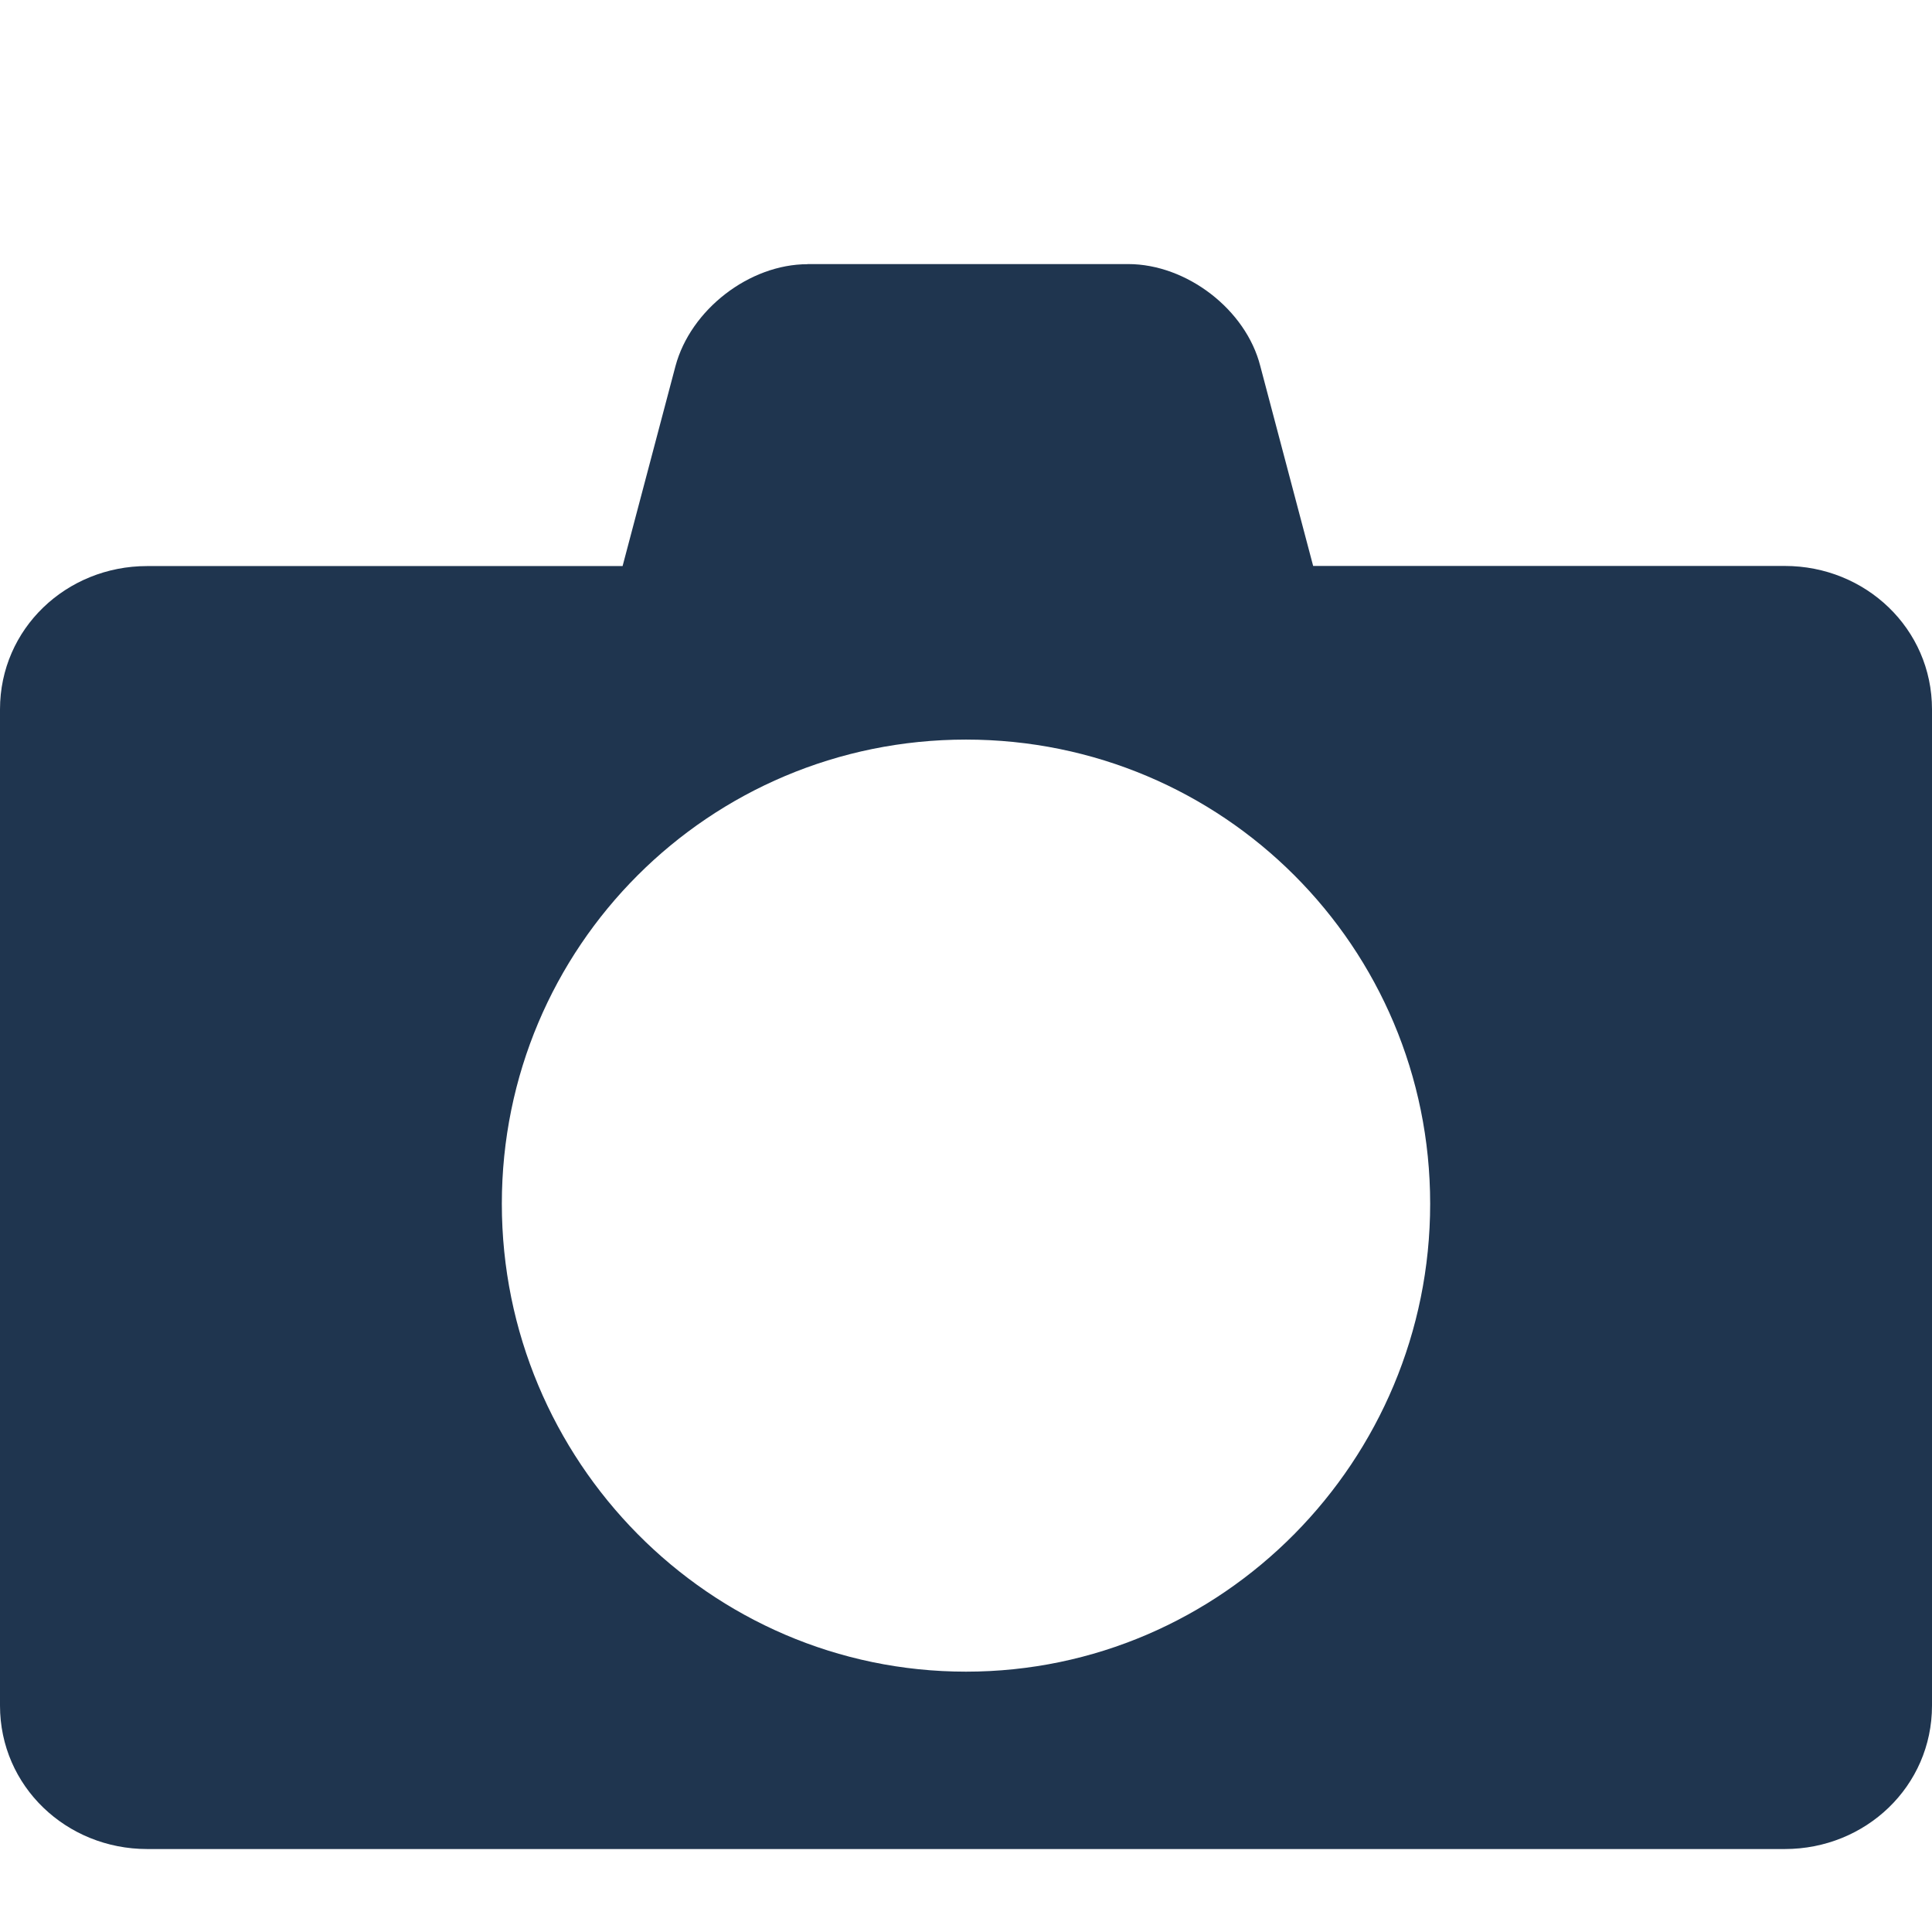
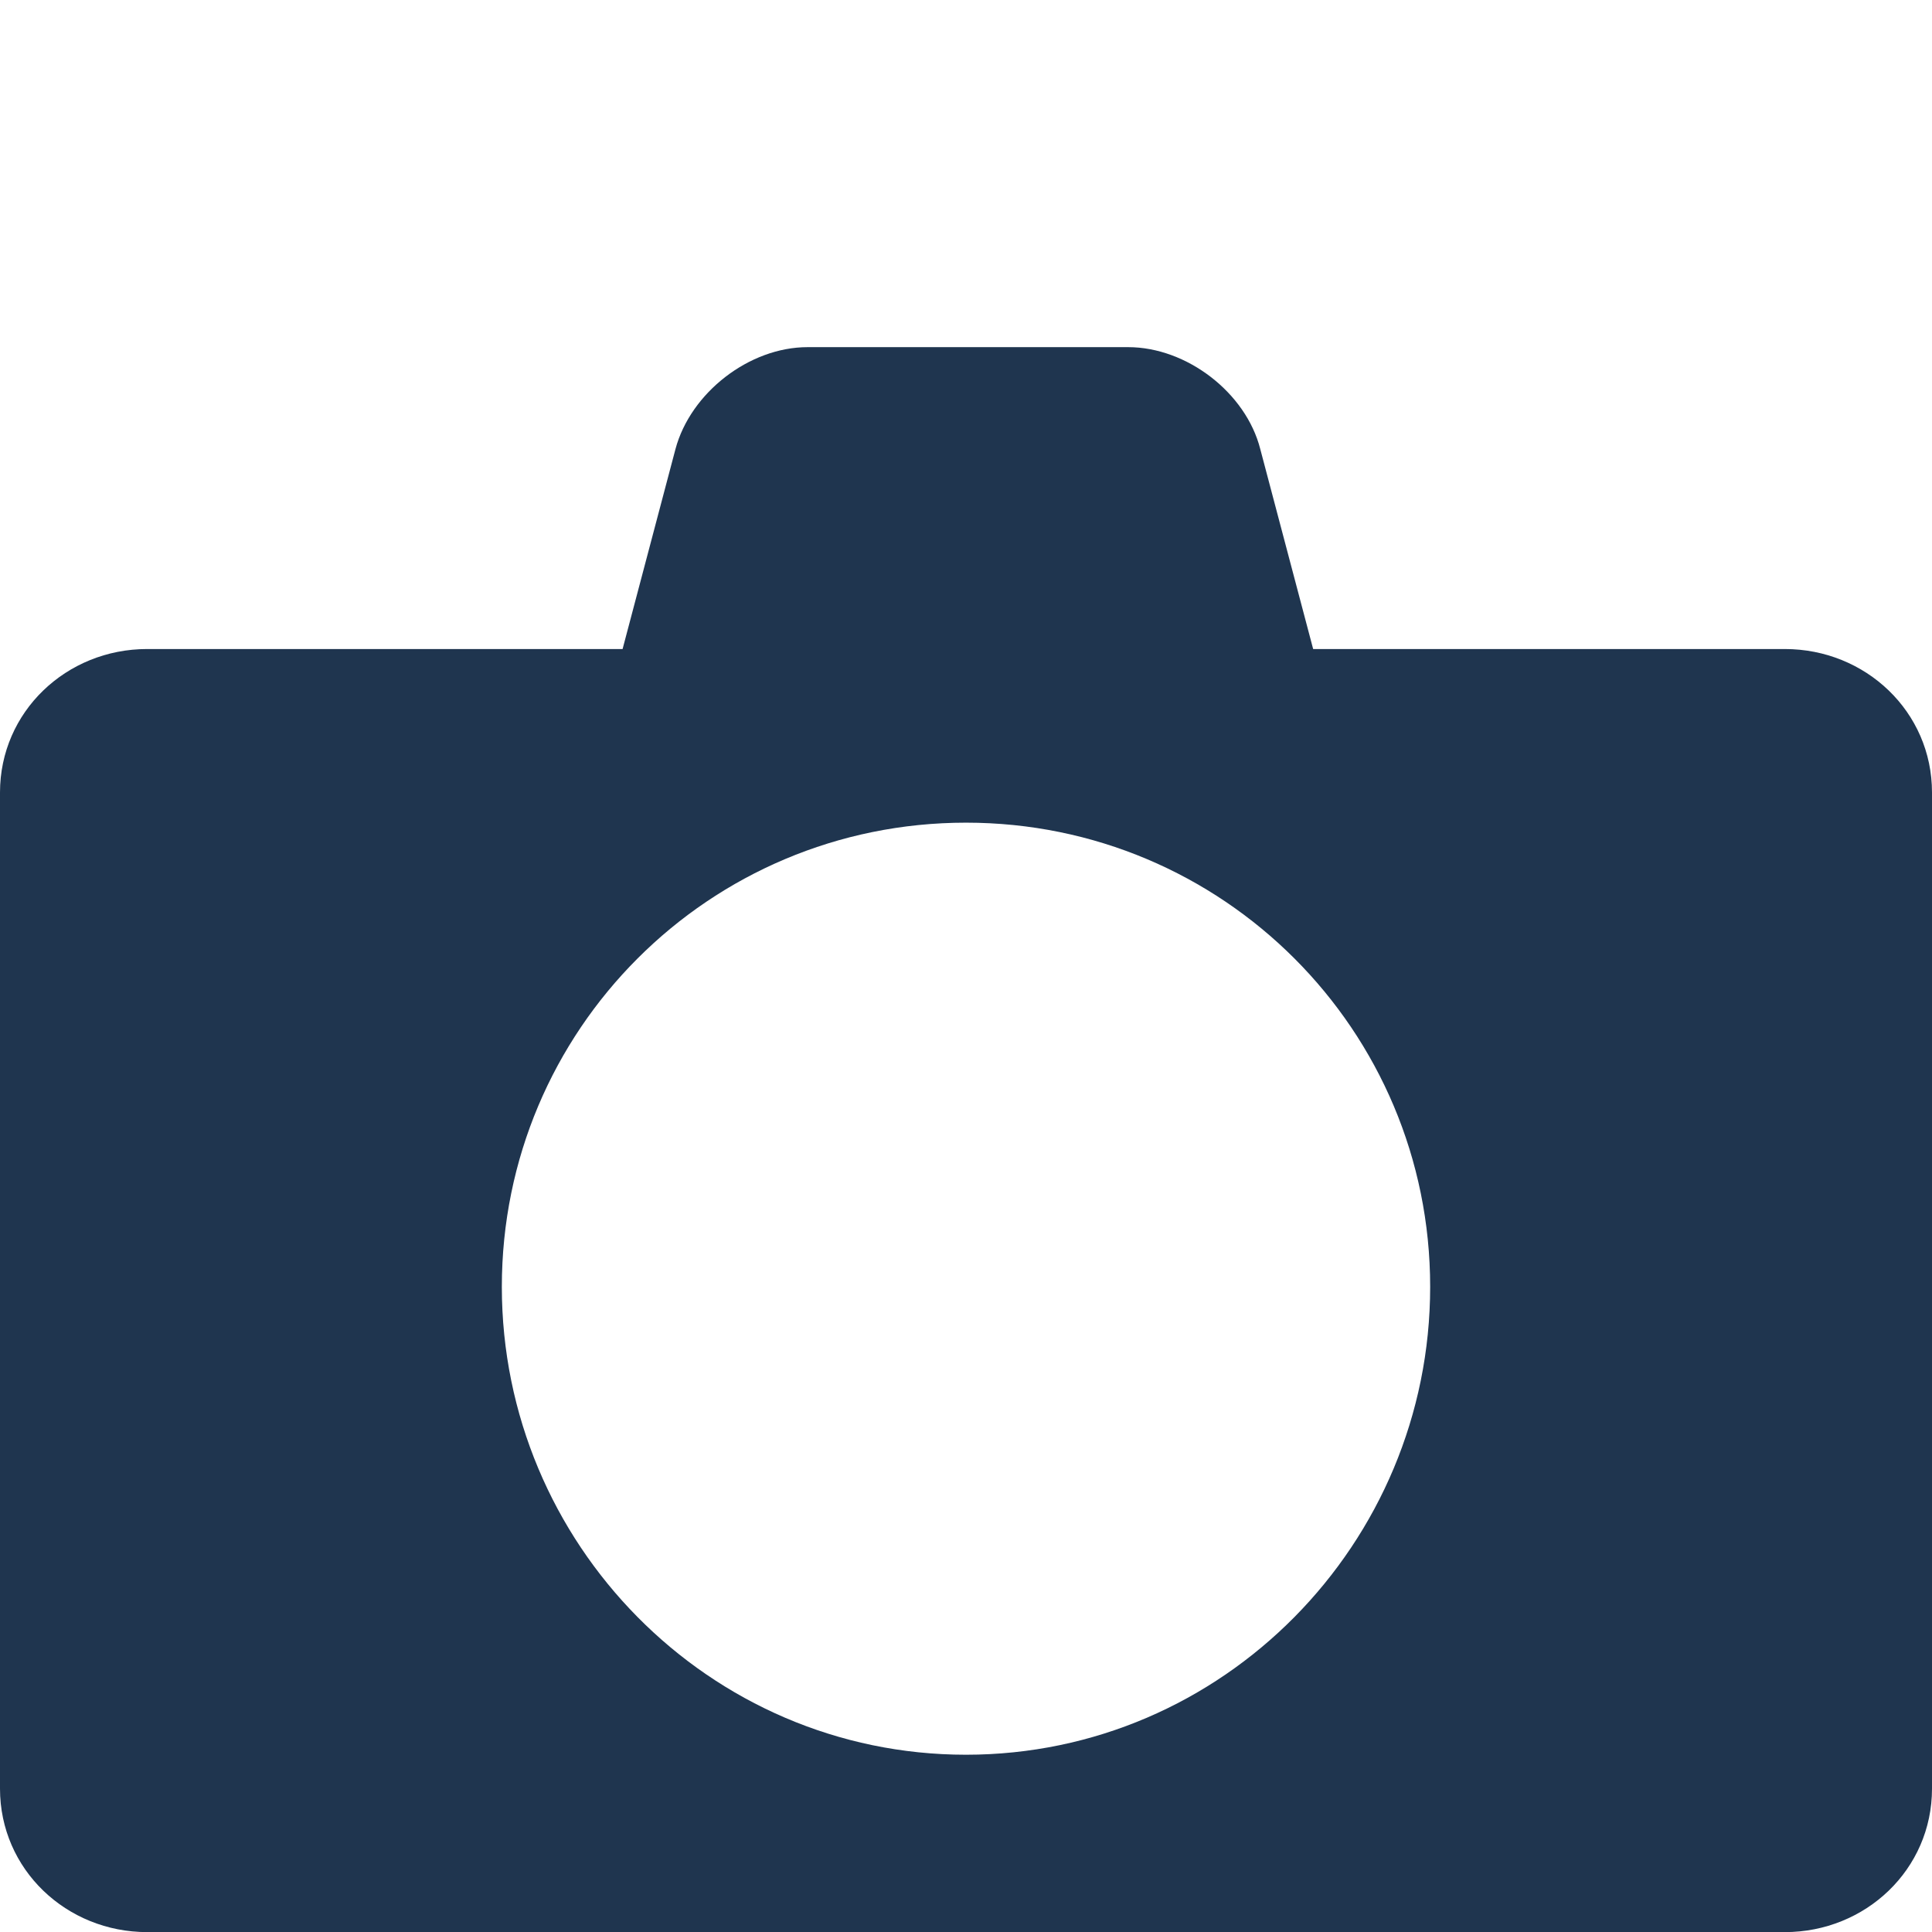
<svg xmlns="http://www.w3.org/2000/svg" version="1.1" width="16" height="16" id="svg2">
  <defs id="defs4" />
  <g transform="translate(0,-1036.362)" id="layer1">
-     <path d="m 6.688,1038.55 c -0.483,0 -0.969,0.377 -1.094,0.844 l -0.438,1.656 -3.938,0 C 0.55,1041.05 0,1041.568 0,1042.237 l 0,8.25 c 0,0.669 0.55,1.188 1.219,1.188 l 13.562,0 c 0.669,0 1.219,-0.519 1.219,-1.188 l 0,-8.25 c 0,-0.669 -0.55,-1.188 -1.219,-1.188 l -3.906,0 -0.438,-1.656 c -0.119,-0.468 -0.61,-0.844 -1.094,-0.844 l -2.656,0 z M 8,1042.487 c 2.127,0 3.844,1.717 3.844,3.844 0,2.127 -1.717,3.875 -3.844,3.875 -2.127,0 -3.844,-1.748 -3.844,-3.875 0,-2.127 1.717,-3.844 3.844,-3.844 z" id="rect2985" style="color:#000000;fill:#1f354f;fill-opacity:1;fill-rule:nonzero;stroke:none;stroke-width:2;marker:none;visibility:visible;display:inline;overflow:visible;enable-background:accumulate" />
+     <path d="m 6.688,1039.237 c -0.483,0 -0.969,0.377 -1.094,0.844 l -0.438,1.656 -3.938,0 C 0.55,1041.737 0,1042.256 0,1042.925 l 0,8.25 c 0,0.669 0.55,1.188 1.219,1.188 l 13.562,0 c 0.669,0 1.219,-0.519 1.219,-1.188 l 0,-8.25 c 0,-0.669 -0.55,-1.188 -1.219,-1.188 l -3.906,0 -0.438,-1.656 c -0.119,-0.468 -0.61,-0.844 -1.094,-0.844 l -2.656,0 z M 8,1043.175 c 2.127,0 3.844,1.717 3.844,3.844 0,2.127 -1.717,3.875 -3.844,3.875 -2.127,0 -3.844,-1.748 -3.844,-3.875 0,-2.127 1.717,-3.844 3.844,-3.844 z" id="rect2985" style="color:#000000;fill:#1f354f;fill-opacity:1;fill-rule:nonzero;stroke:none;stroke-width:2;marker:none;visibility:visible;display:inline;overflow:visible;enable-background:accumulate" />
  </g>
</svg>
